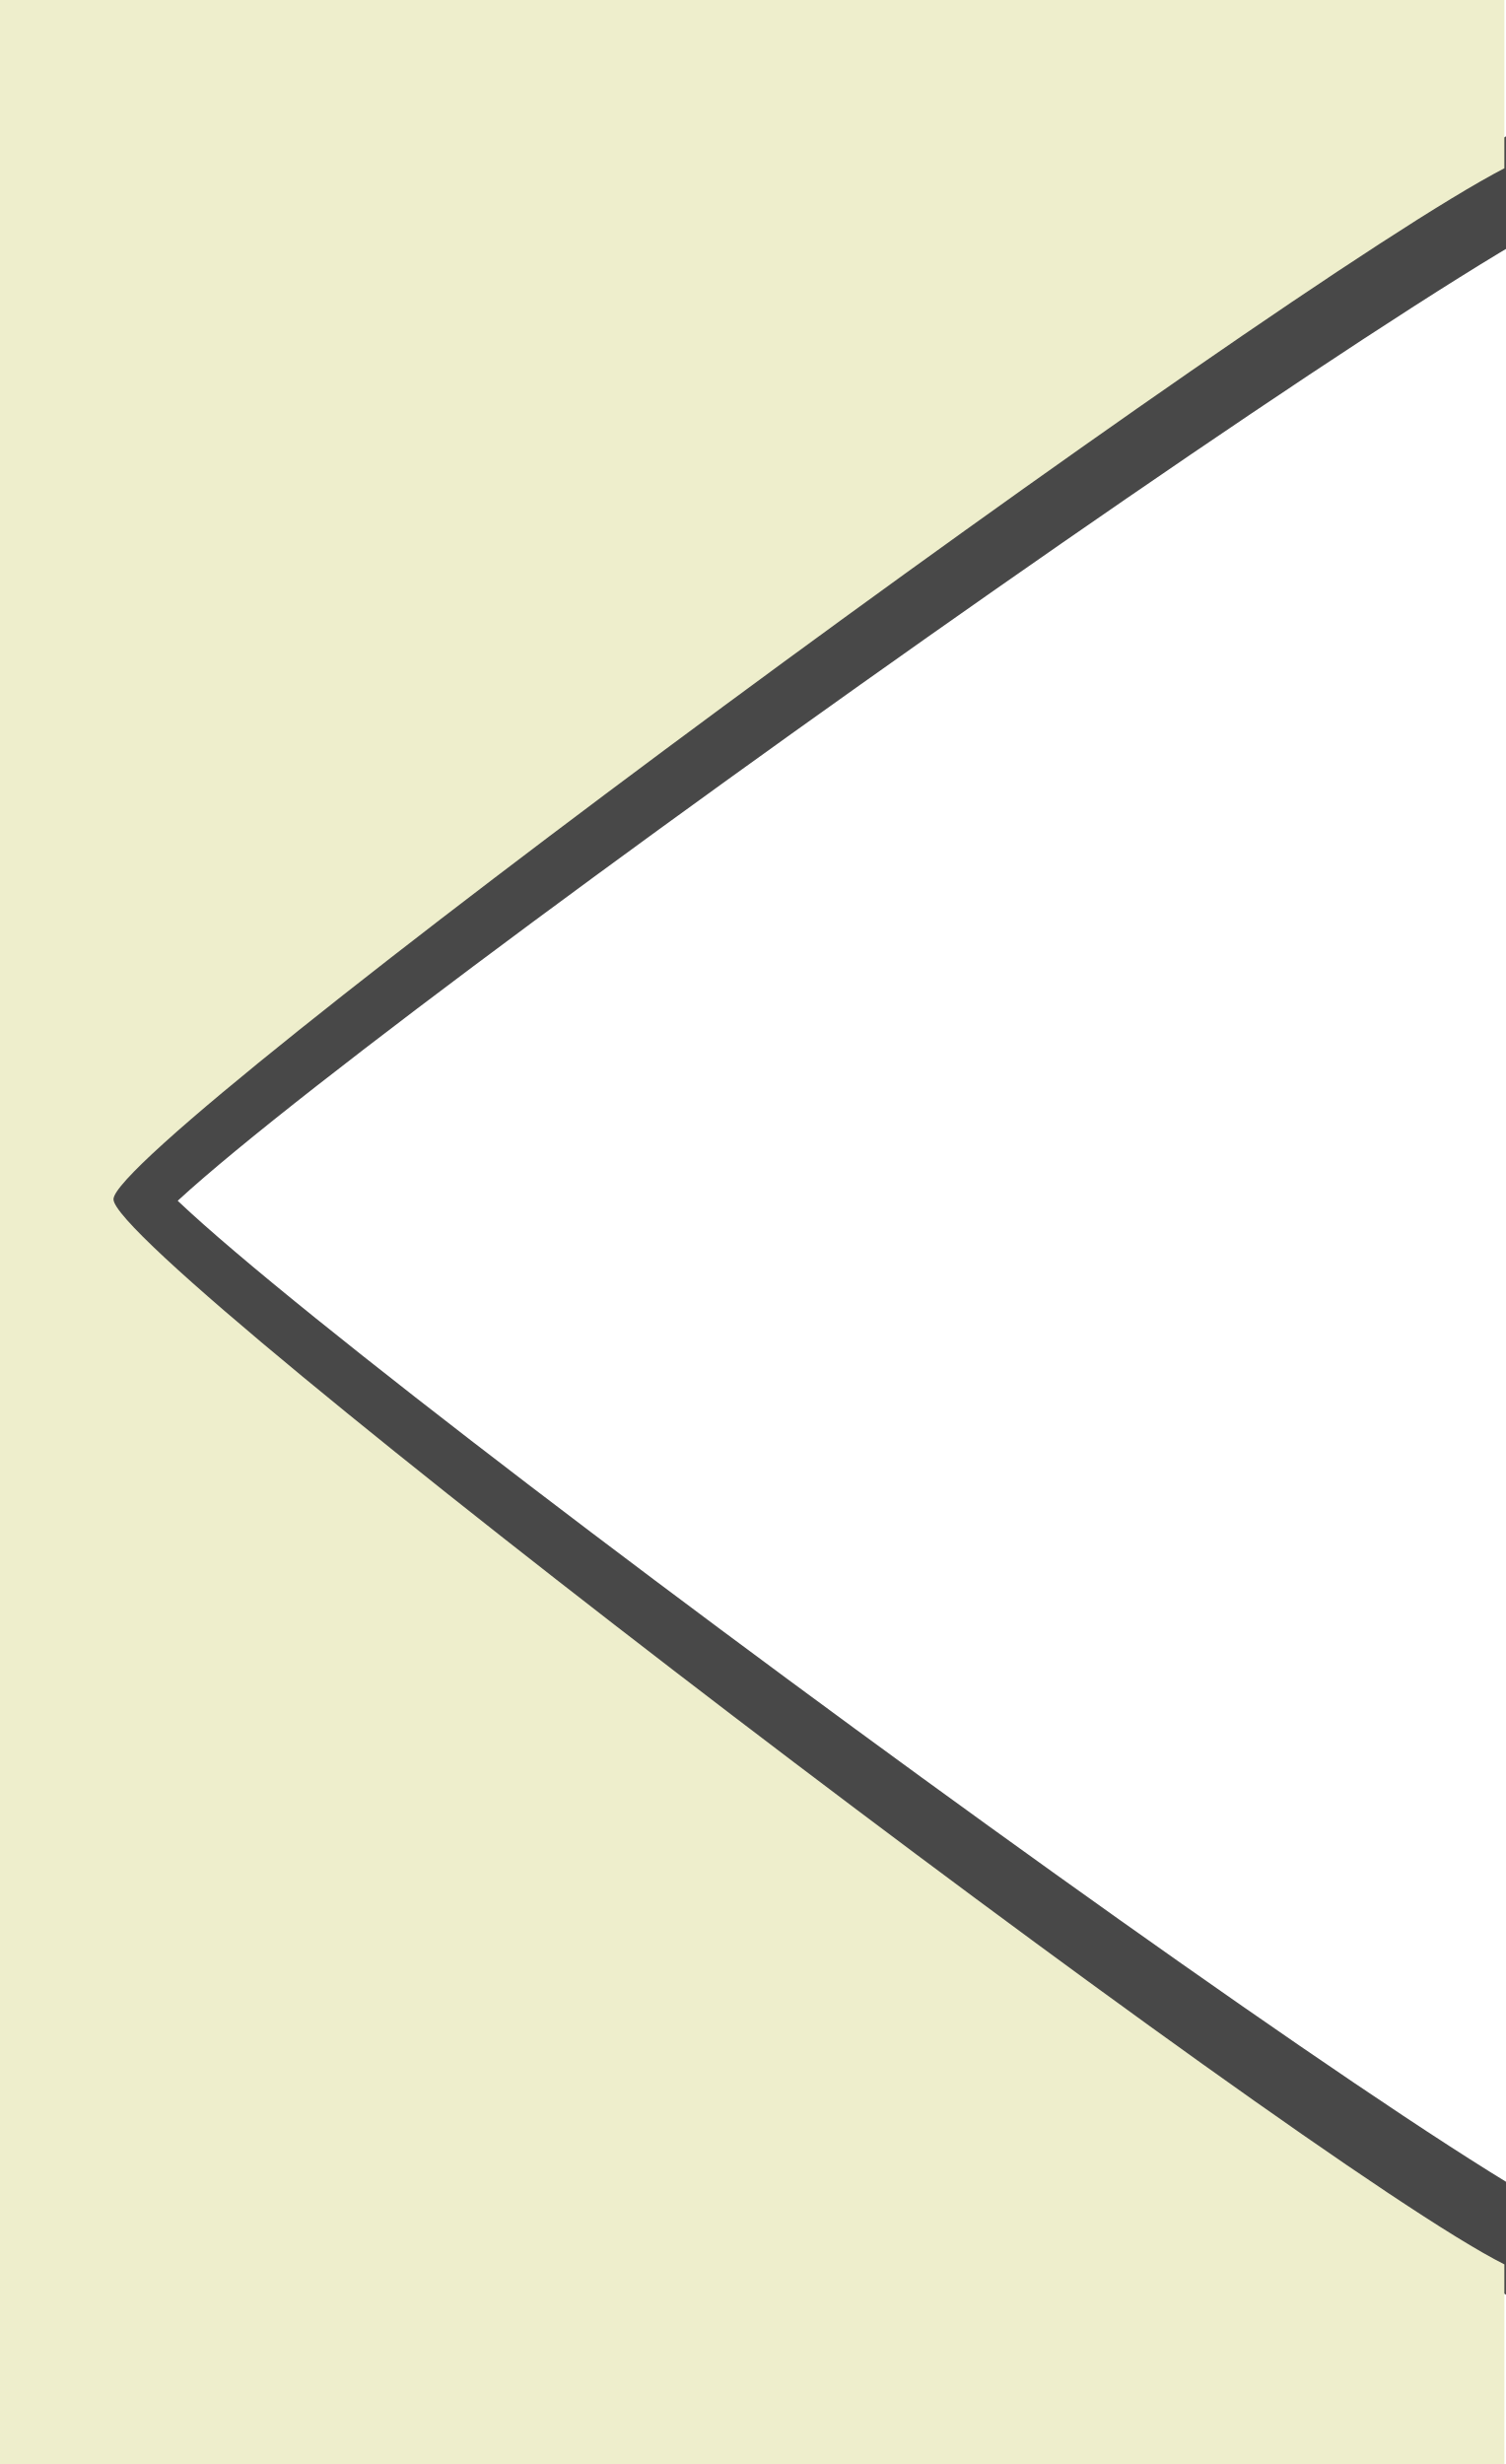
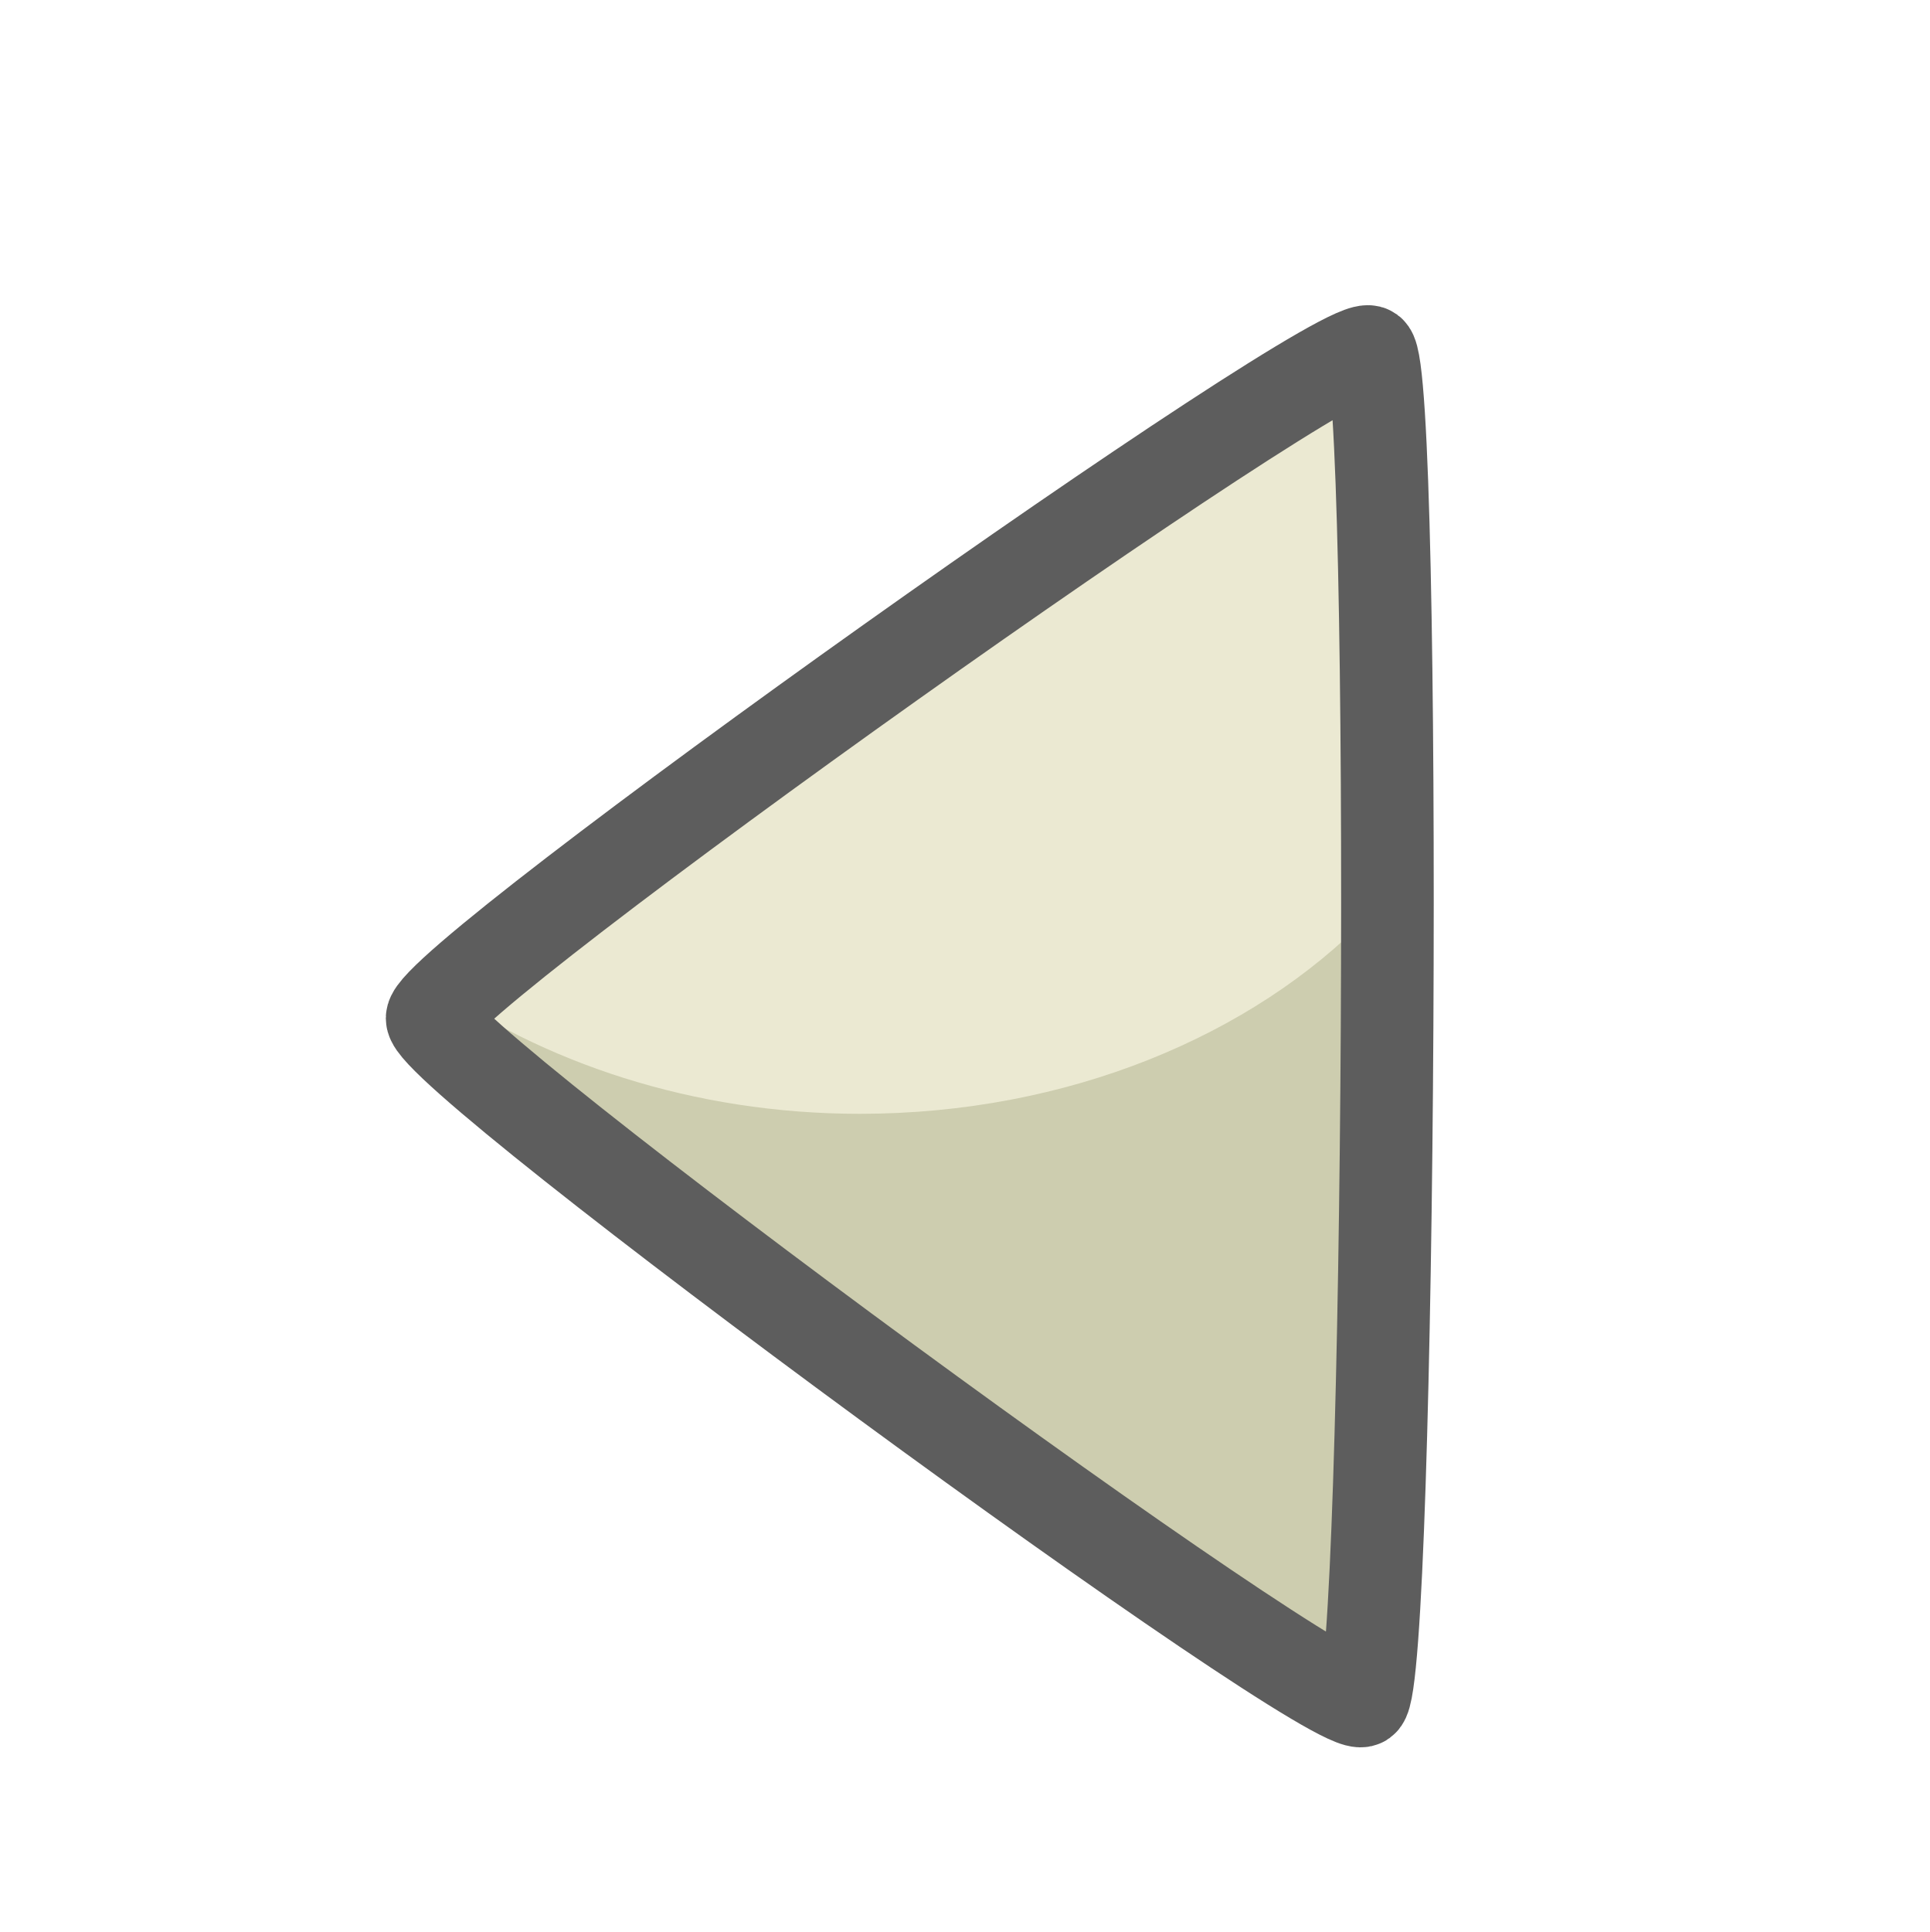
- <svg xmlns="http://www.w3.org/2000/svg" height="54" width="33" version="1.0" y="0" x="0">
-   <path stroke-linejoin="round" fill="none" transform="matrix(.807 -.04 .032 1.009 109.74 21.433)" stroke="#484848" stroke-linecap="round" stroke-width="2.214" d="m-94 24.4c-1.226 0.634-38.8-23.456-38.74-24.834 0.07-1.379 39.716-21.877 40.878-21.132 1.162 0.746-0.912 45.332-2.138 45.966z" />
-   <path id="rect2990-4" d="m32.969 0v3.688c-4.97 2.573-30.475 21.316-30.482 22.594-0.007 1.297 26.1 21.154 30.482 23.343v4.375h-32.969v-54h32.969z" fill-rule="evenodd" fill="#eec" />
+ <svg xmlns="http://www.w3.org/2000/svg" height="25.03" width="25" version="1.0" y="0" x="0" id="svg2">
+   <defs id="defs9" />
+   <g id="g4392" transform="matrix(-1,0,0,1,20.37176,0)">
+     <path style="fill:#cdcdaf;fill-opacity:1;stroke:none" id="path4" d="m 2.825,21.859 c 0.364,0.259 12.056,-8.316 12.055,-8.84 C 14.875,12.495 3.091,4.122 2.729,4.387 2.367,4.652 2.46,21.6 2.825,21.859 z" />
+     <path id="path4-5" d="m 2.856,4.305 c 0.335,-0.246 10.479,6.936 11.969,8.406 -1.47,1.055 -3.436,1.719 -5.594,1.719 -2.691,0 -5.088,-1.011 -6.594,-2.562 -0.005,-3.835 0.056,-7.443 0.219,-7.563 z" style="fill:#f0edd7;fill-opacity:0.863;stroke:none" />
+     <path style="fill:none;stroke:#5d5d5d;stroke-width:1.2;stroke-linecap:round;stroke-linejoin:round;stroke-miterlimit:4;stroke-opacity:1;stroke-dasharray:none" id="path4-0" d="M 2.717,22.032 C 3.082,22.291 14.773,13.716 14.772,13.192 14.767,12.668 2.983,4.294 2.621,4.56 2.26,4.825 2.353,21.773 2.717,22.032 z" />
+   </g>
</svg>
